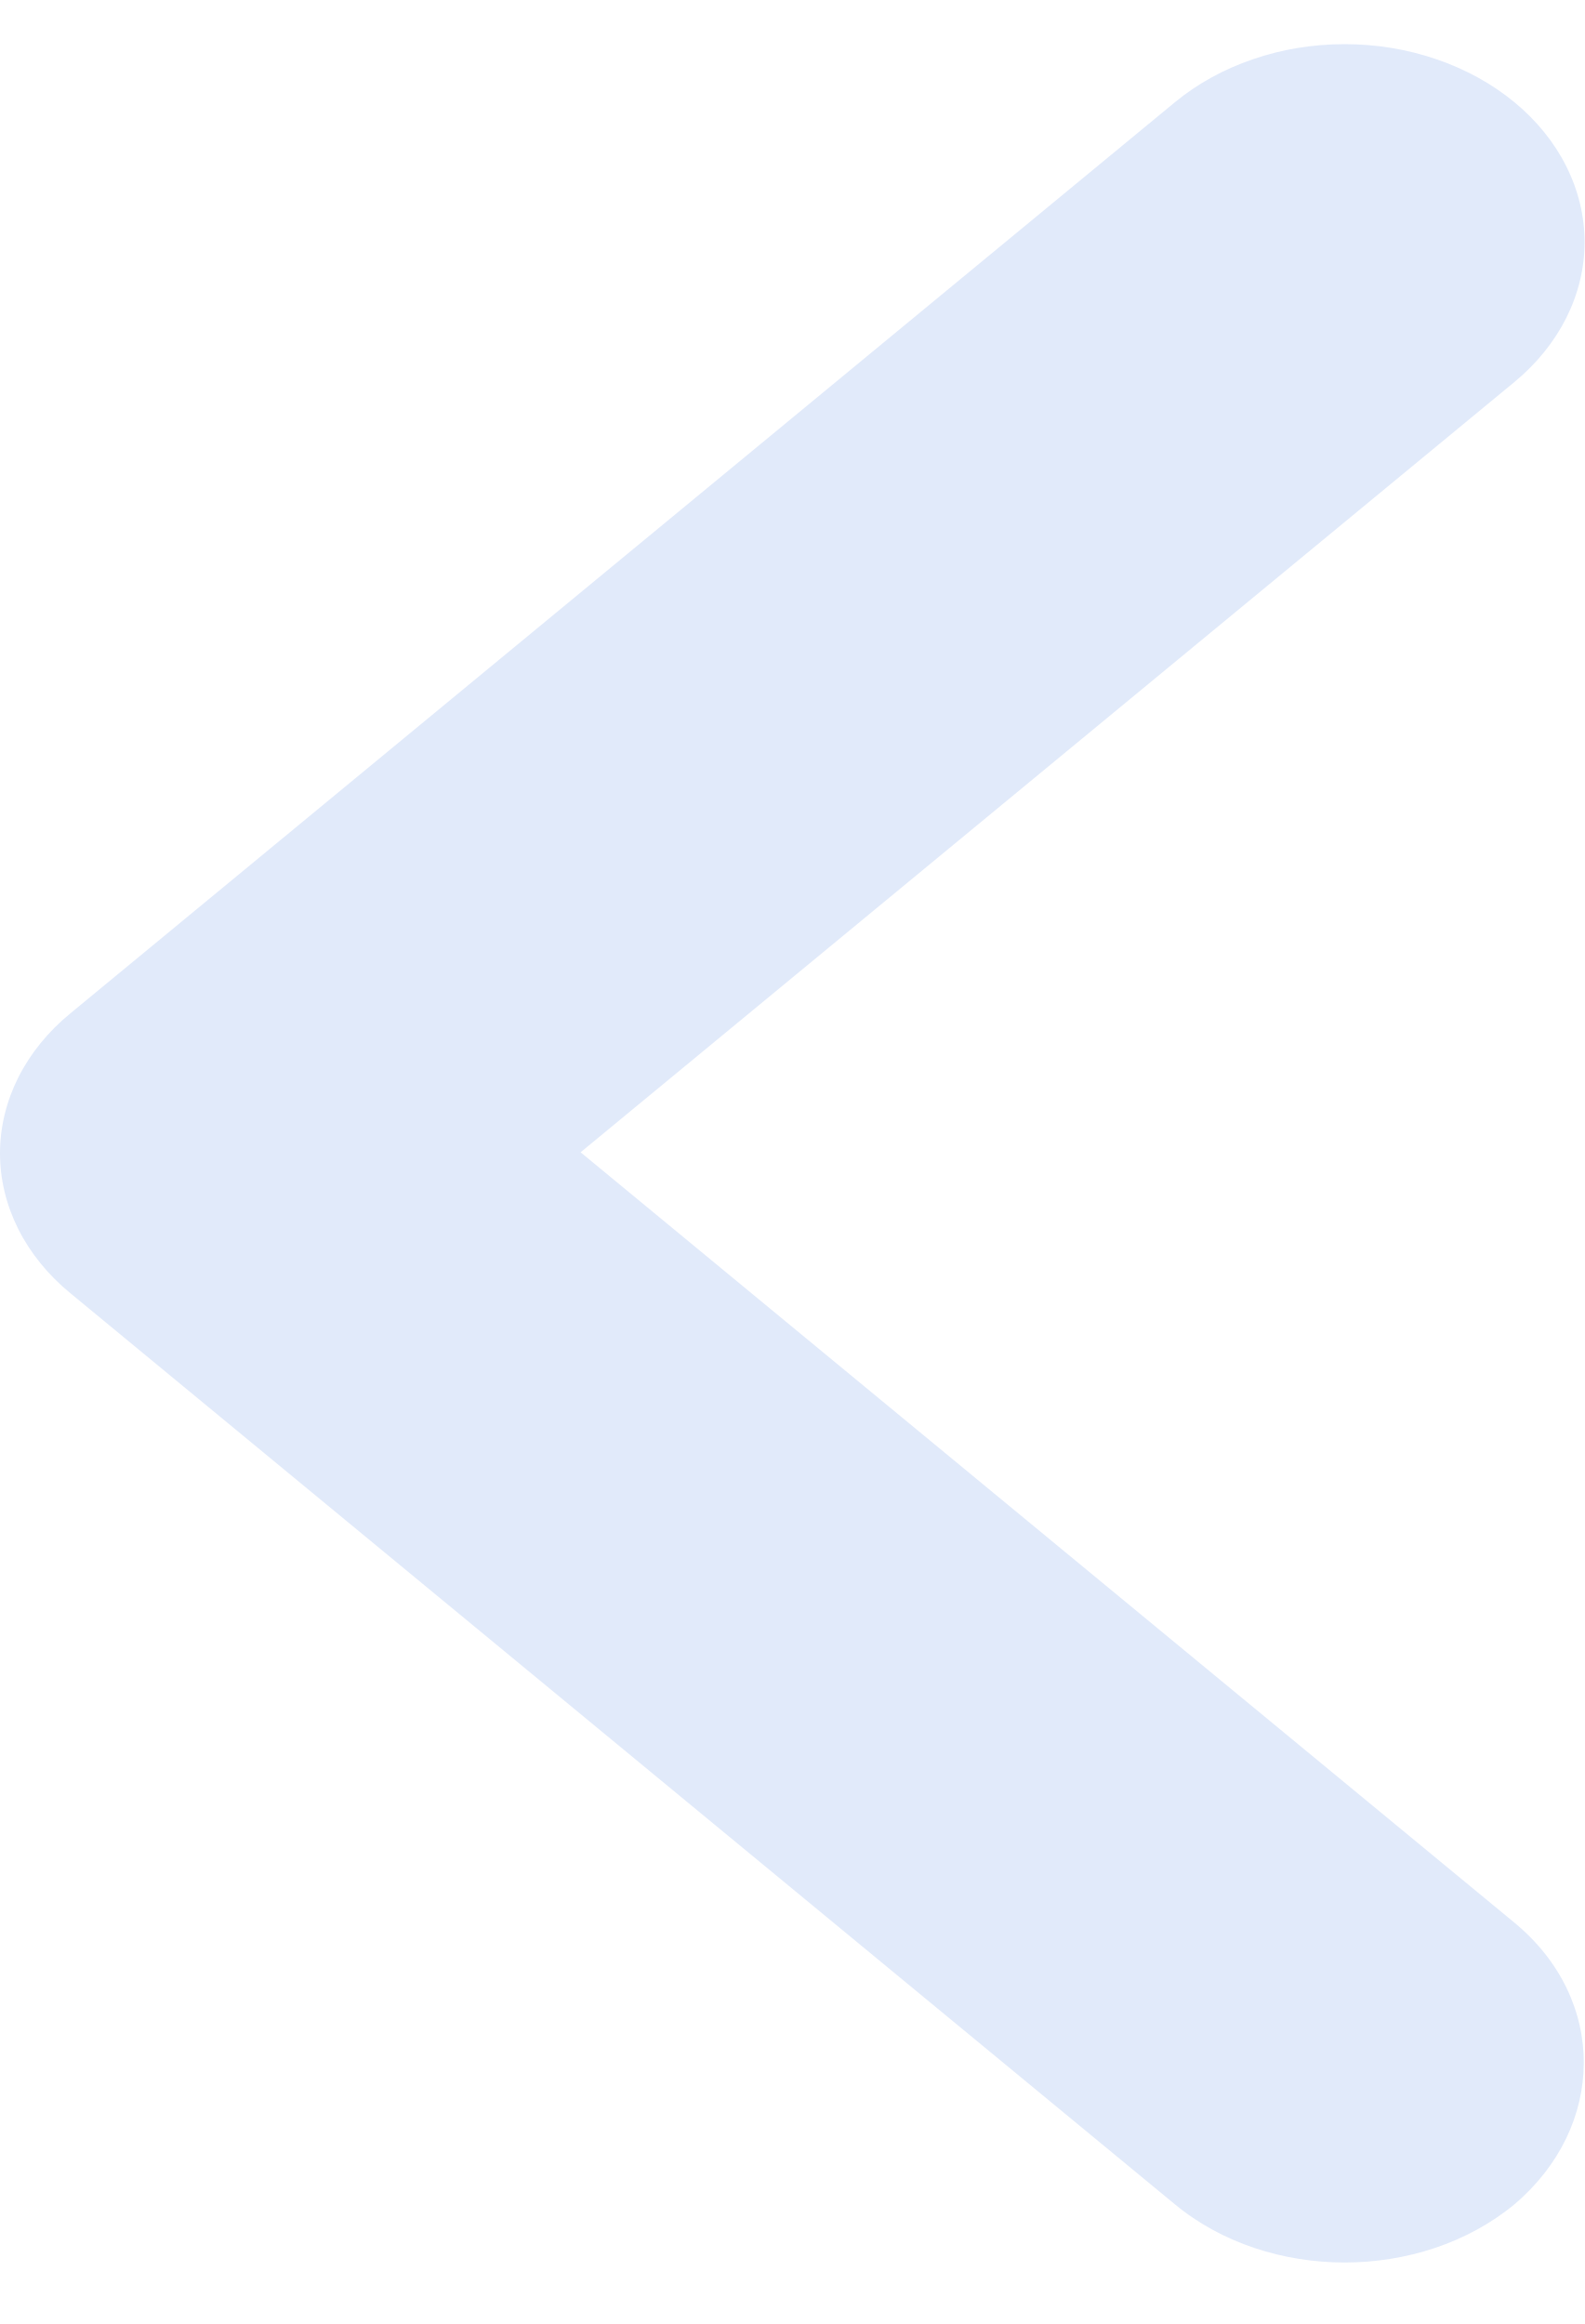
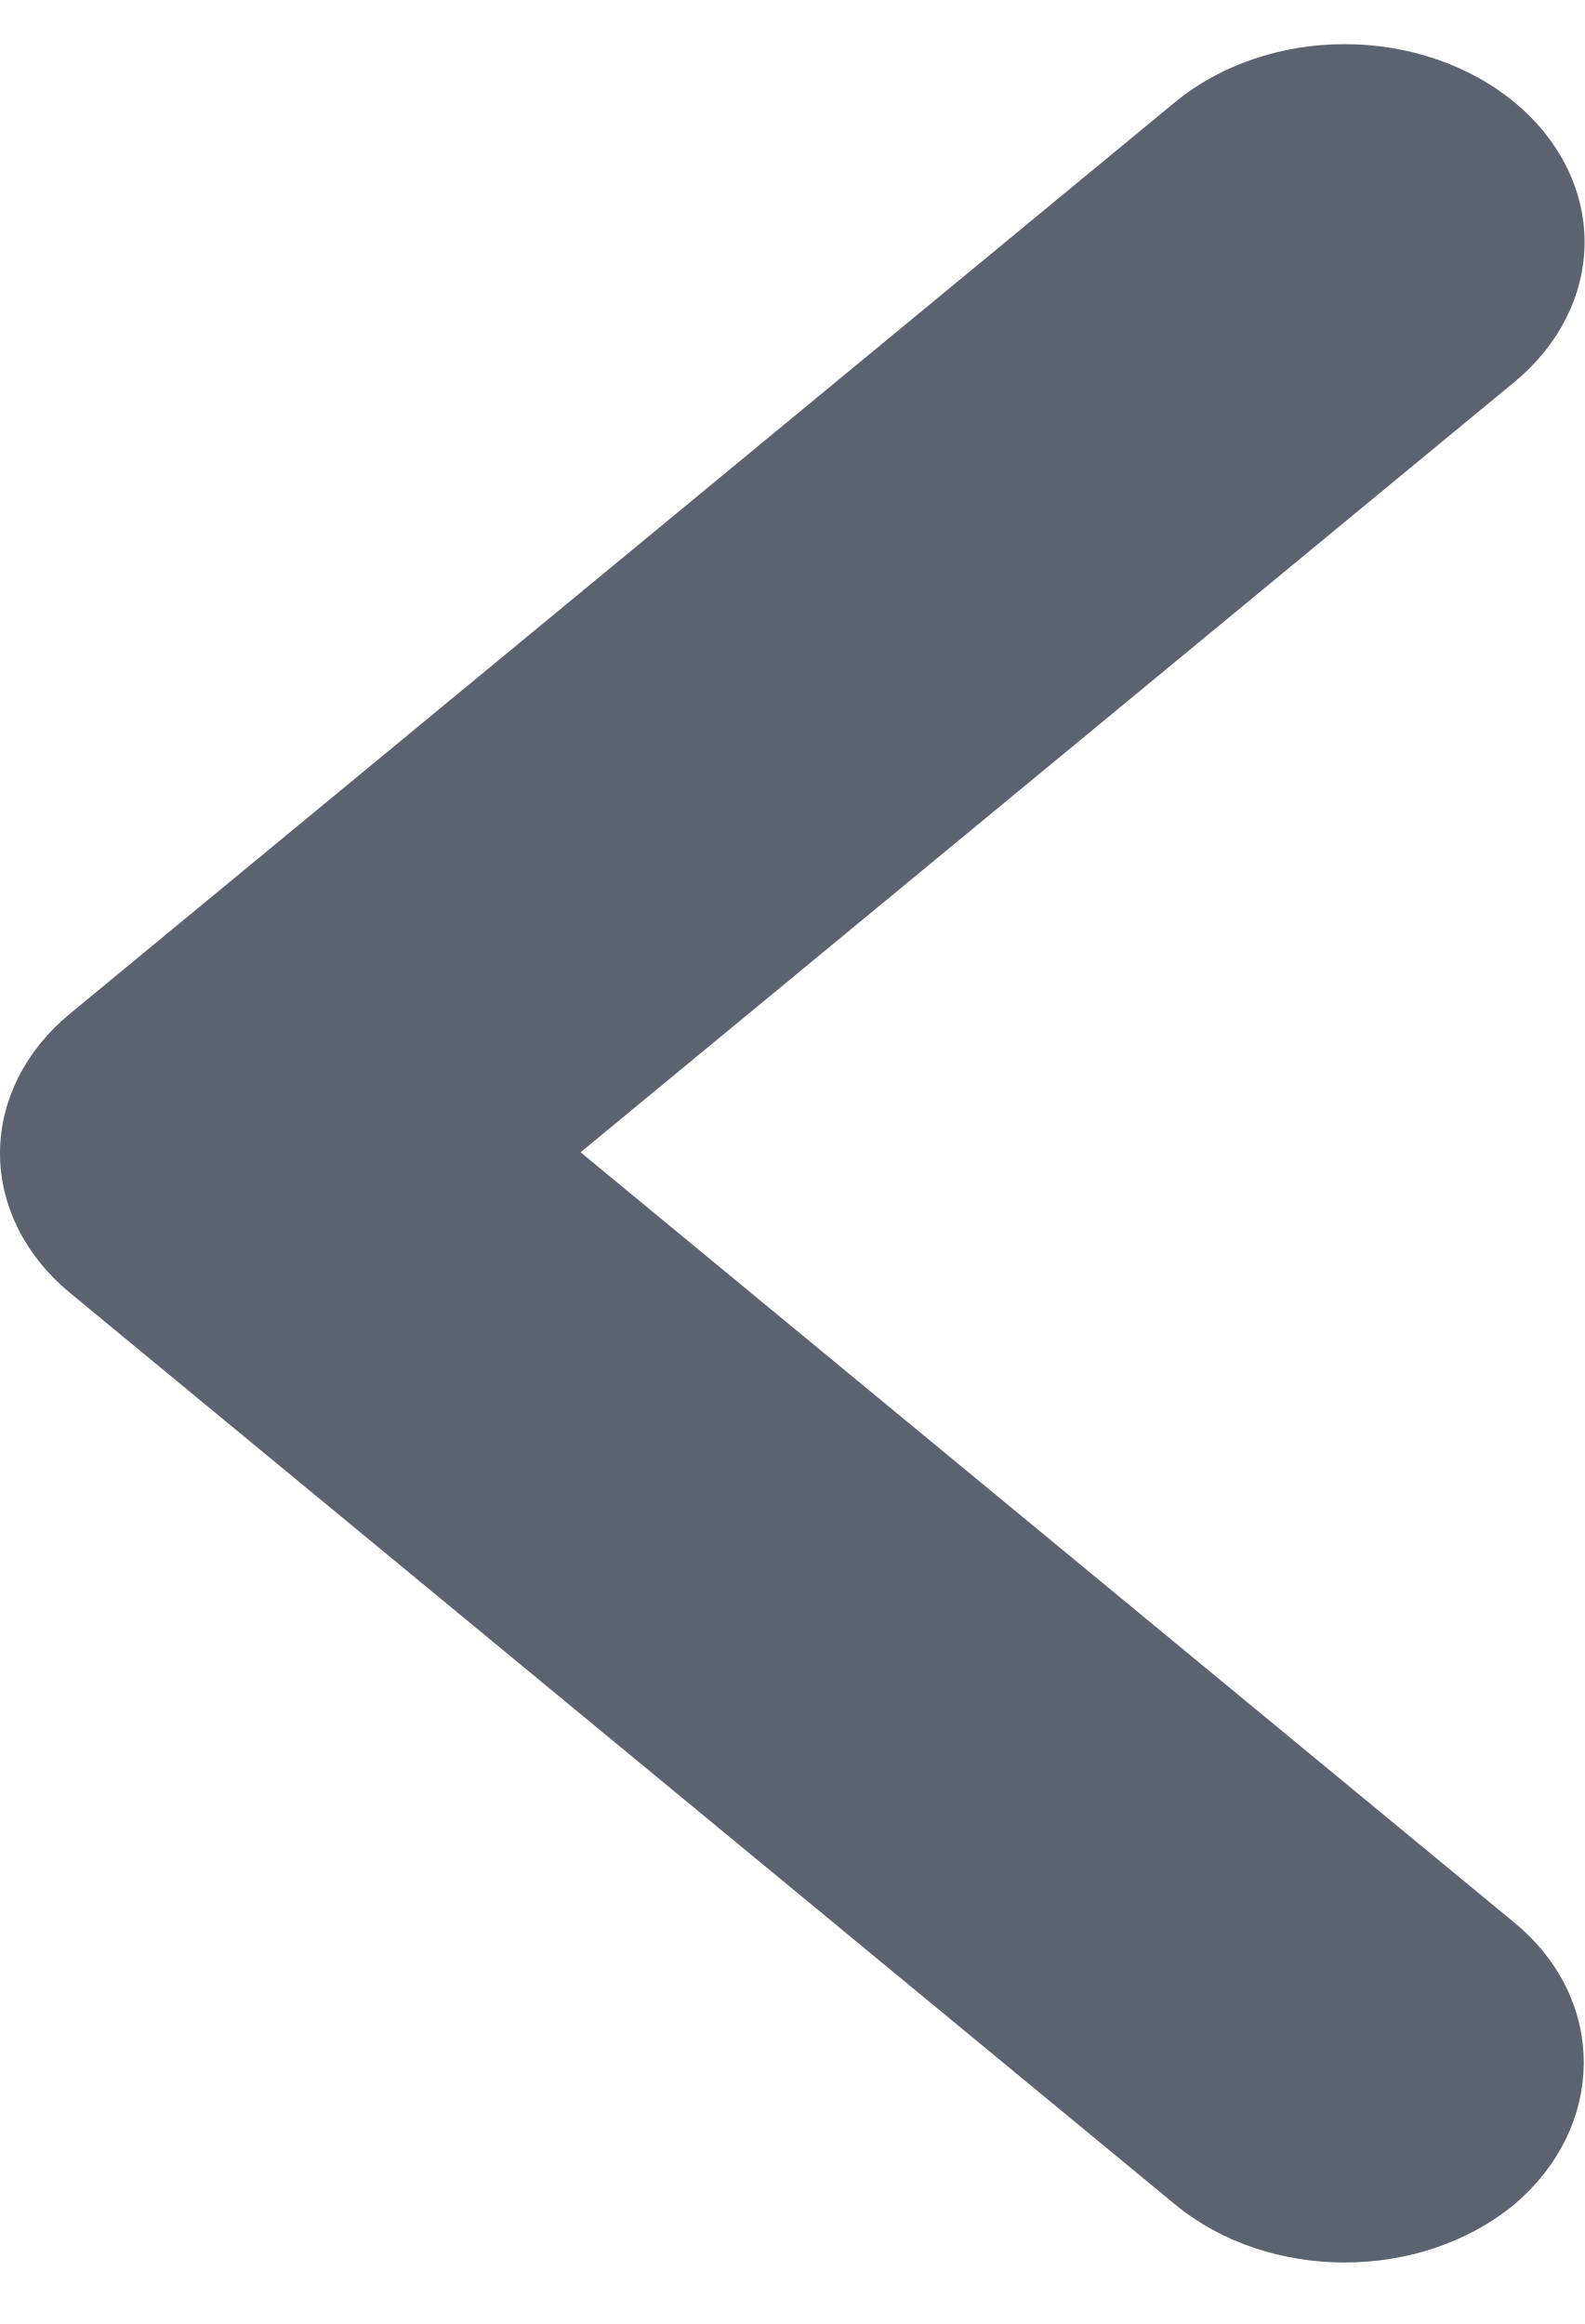
<svg xmlns="http://www.w3.org/2000/svg" width="15" height="22" viewBox="0 0 15 22" fill="none">
  <g id="Property 1=Default">
-     <path id="anterior " d="M14.335 18.2L5.496 10.908L14.335 3.617C14.546 3.443 14.713 3.236 14.827 3.009C14.941 2.781 15 2.538 15 2.292C15 2.046 14.941 1.802 14.827 1.575C14.713 1.347 14.546 1.141 14.335 0.967C14.124 0.793 13.873 0.655 13.598 0.561C13.322 0.466 13.027 0.418 12.729 0.418C12.43 0.418 12.135 0.466 11.86 0.561C11.584 0.655 11.334 0.793 11.123 0.967L0.666 9.593C0.455 9.766 0.287 9.973 0.173 10.2C0.059 10.428 0 10.671 0 10.918C0 11.164 0.059 11.407 0.173 11.635C0.287 11.862 0.455 12.069 0.666 12.242L11.123 20.868C12.011 21.601 13.446 21.601 14.335 20.868C15.2 20.135 15.223 18.933 14.335 18.2Z" fill="hsl(218, 70%, 93%)" />
+     <path id="anterior " d="M14.335 18.2L5.496 10.908L14.335 3.617C14.546 3.443 14.713 3.236 14.827 3.009C14.941 2.781 15 2.538 15 2.292C15 2.046 14.941 1.802 14.827 1.575C14.713 1.347 14.546 1.141 14.335 0.967C14.124 0.793 13.873 0.655 13.598 0.561C13.322 0.466 13.027 0.418 12.729 0.418C12.43 0.418 12.135 0.466 11.86 0.561C11.584 0.655 11.334 0.793 11.123 0.967L0.666 9.593C0.455 9.766 0.287 9.973 0.173 10.2C0.059 10.428 0 10.671 0 10.918C0 11.164 0.059 11.407 0.173 11.635C0.287 11.862 0.455 12.069 0.666 12.242L11.123 20.868C12.011 21.601 13.446 21.601 14.335 20.868C15.2 20.135 15.223 18.933 14.335 18.2Z" fill="hsl(218, 10%, 40%)" />
  </g>
</svg>
